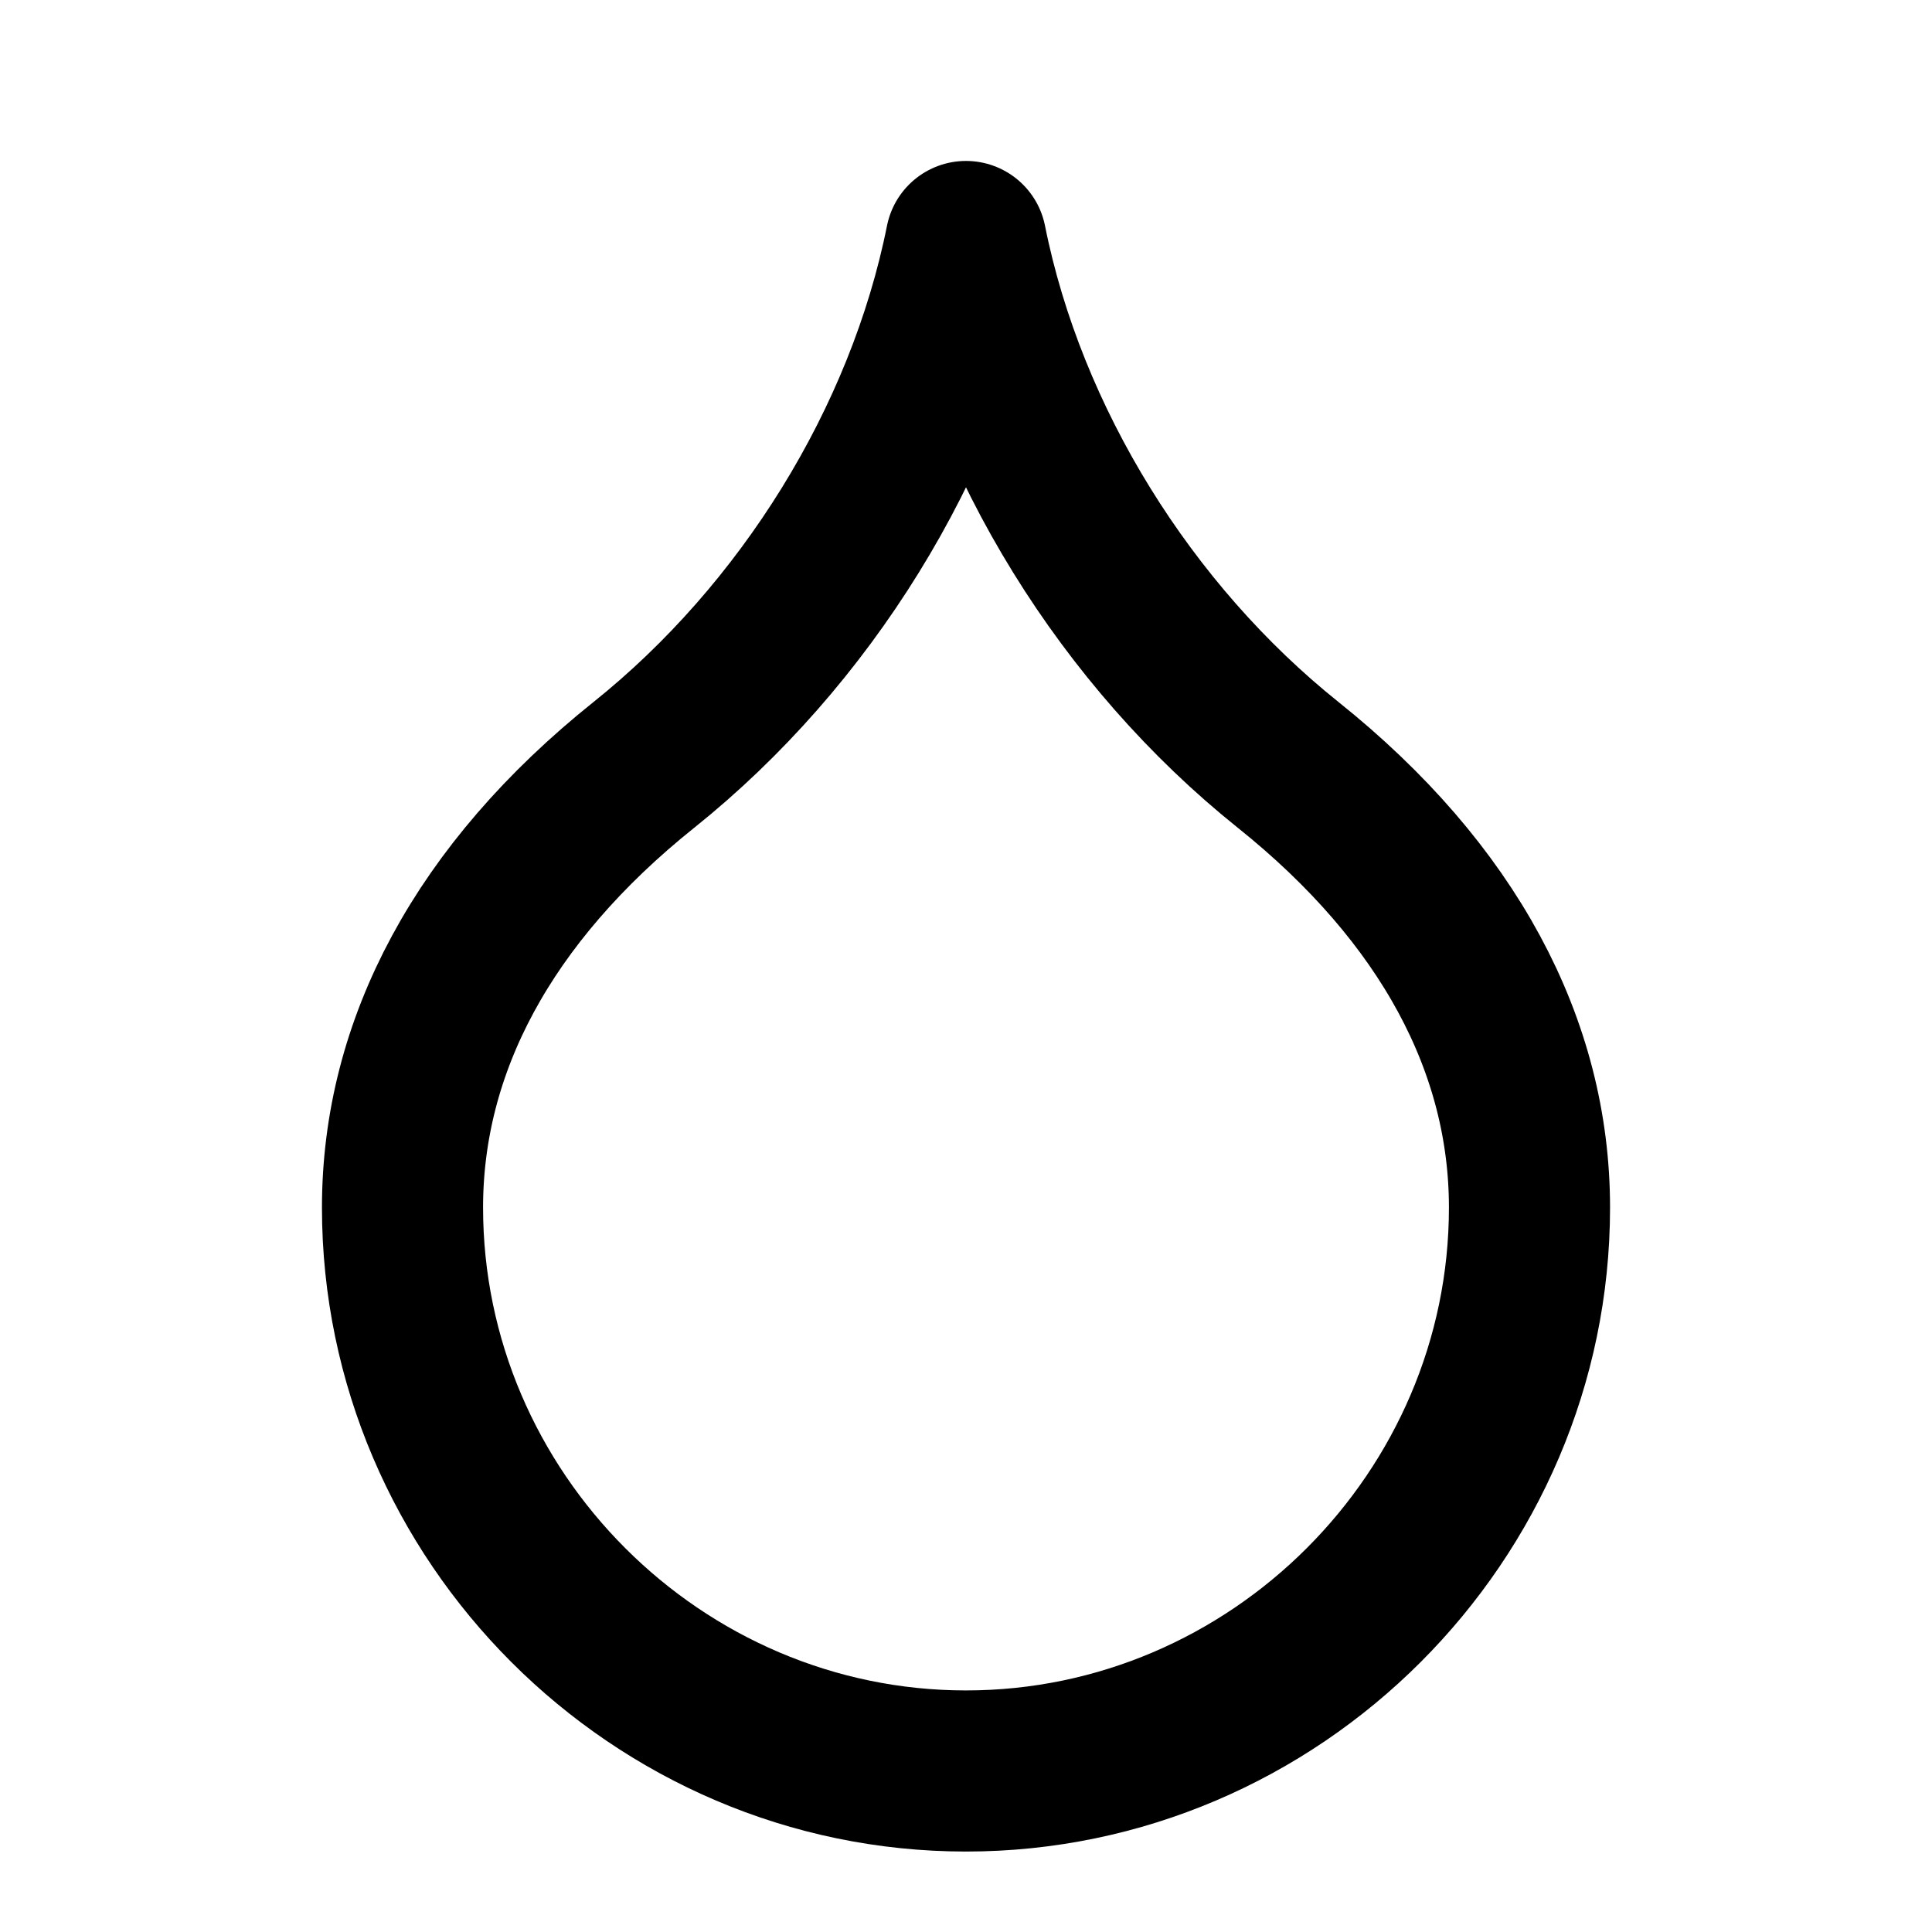
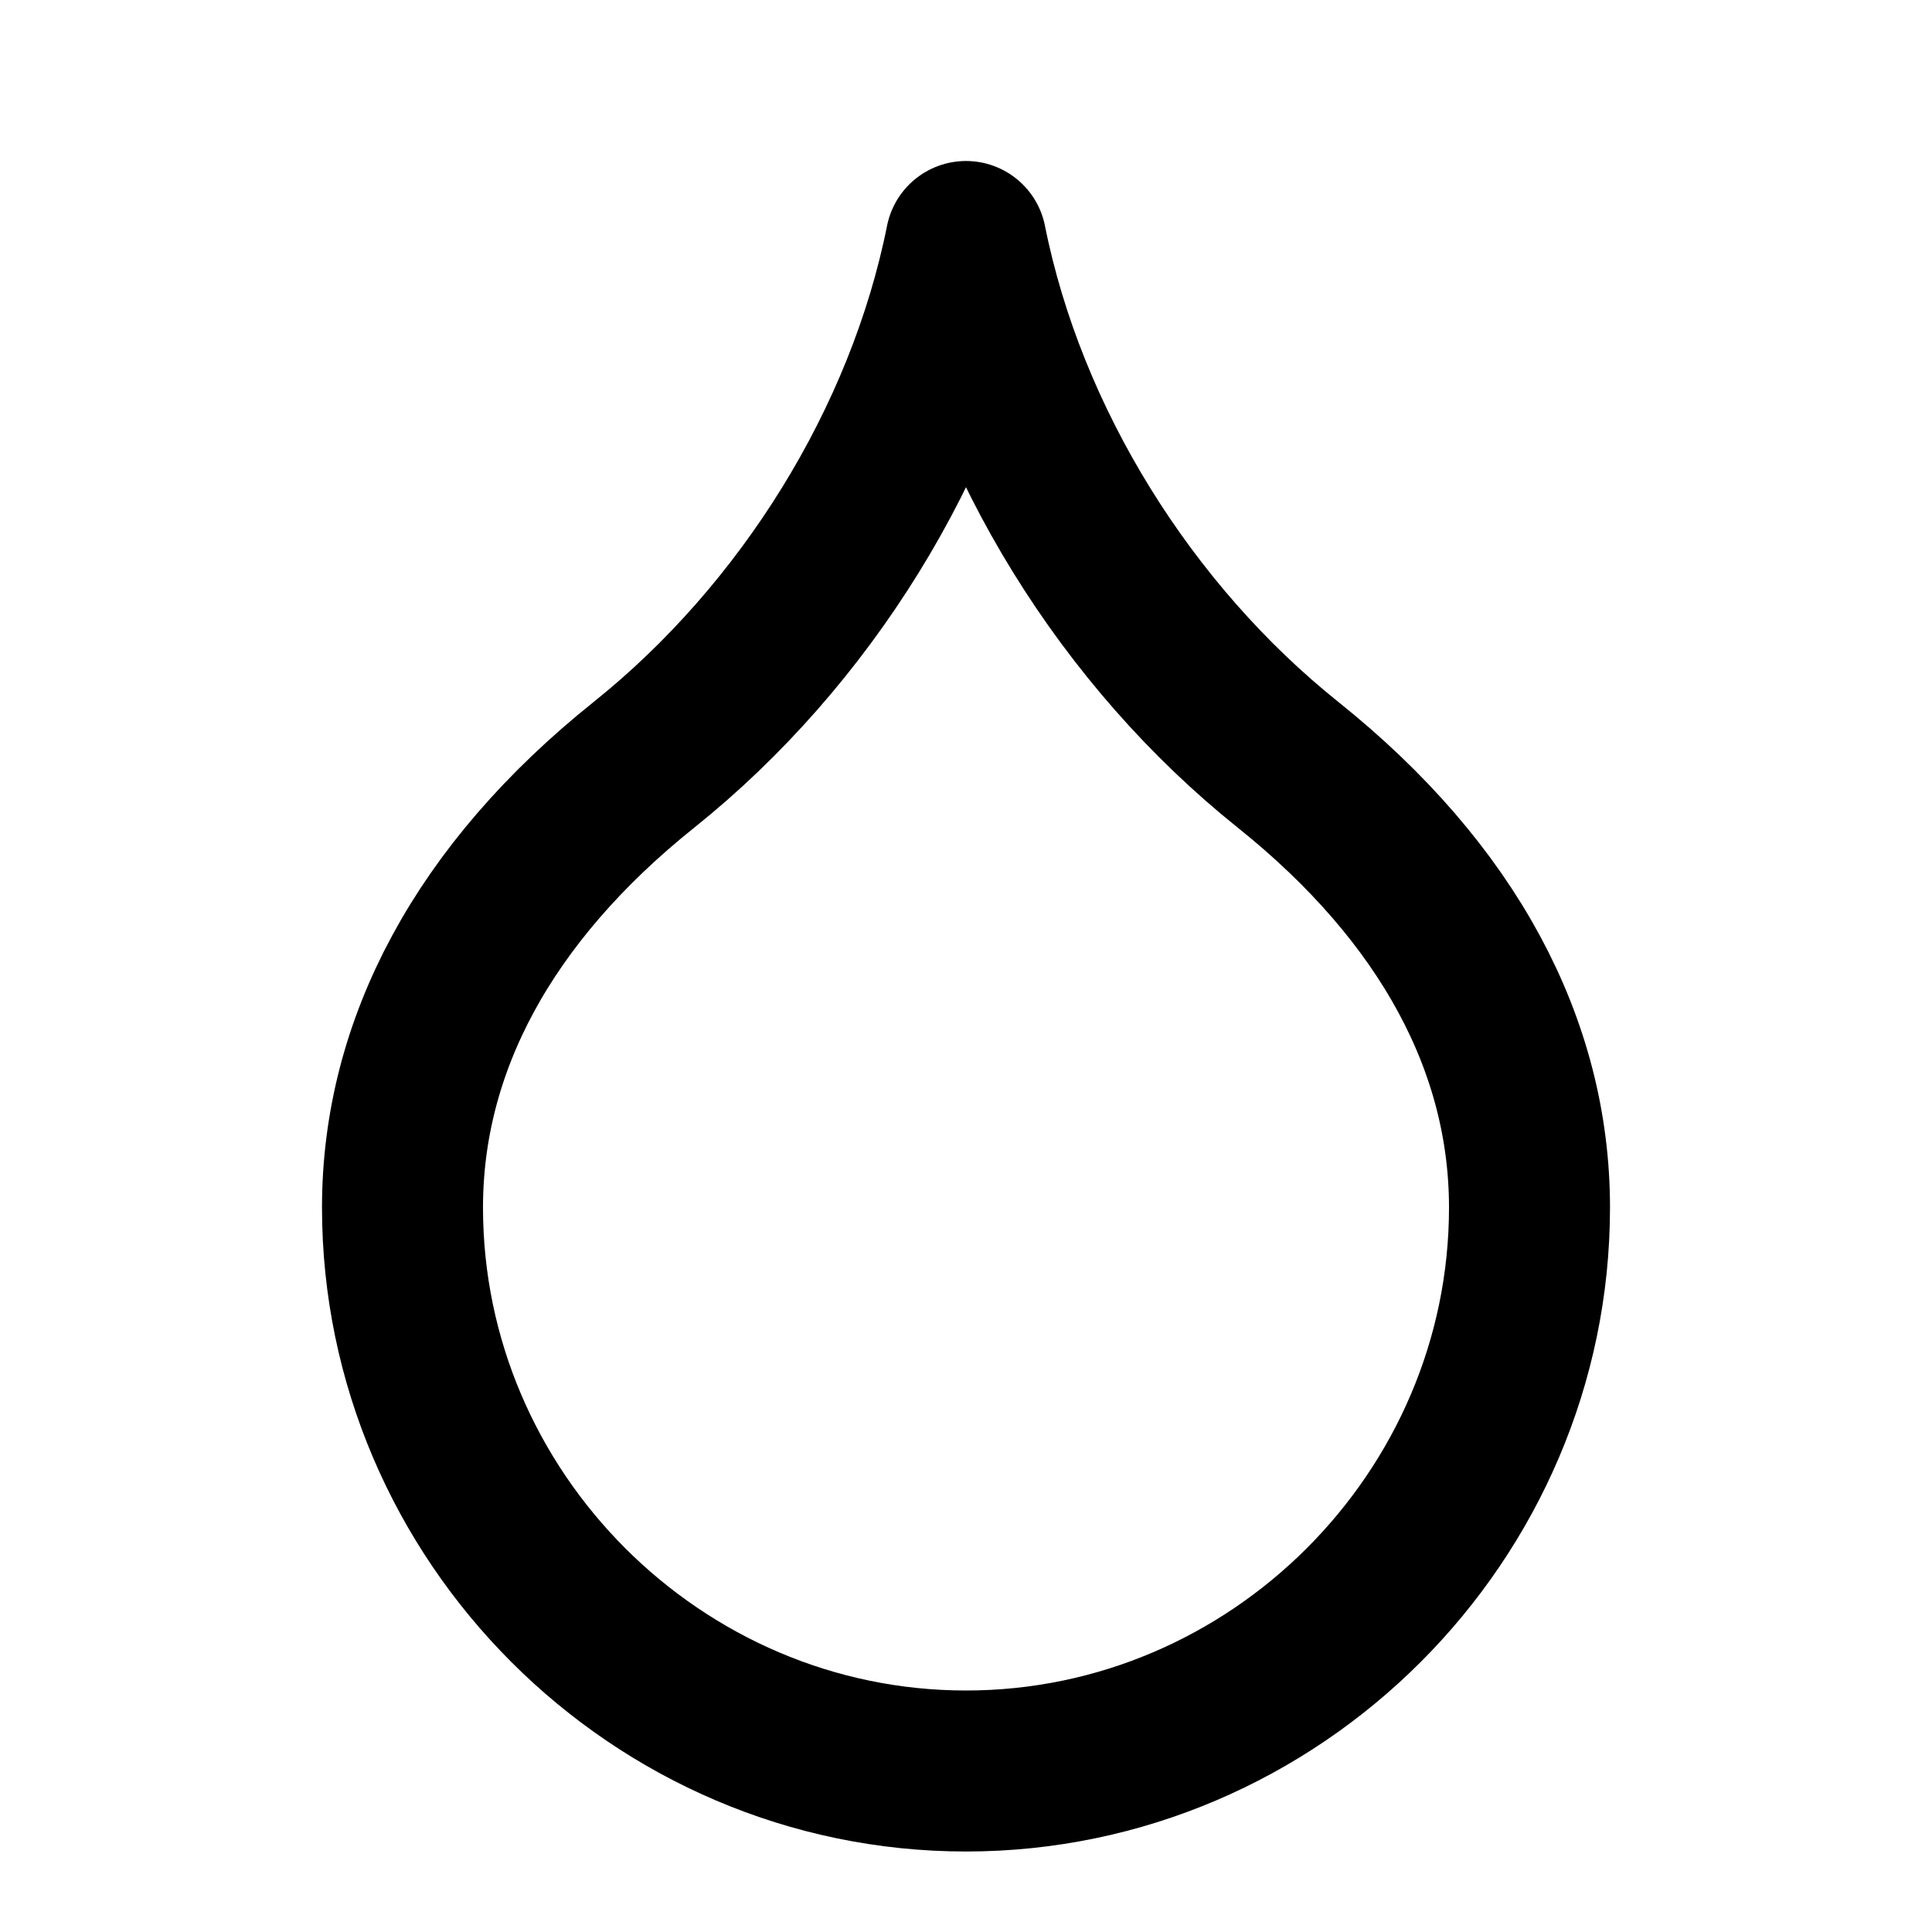
<svg xmlns="http://www.w3.org/2000/svg" width="100%" height="100%" viewBox="0 0 56 56" version="1.1" xml:space="preserve" style="fill-rule:evenodd;clip-rule:evenodd;stroke-linecap:round;stroke-linejoin:round;">
-   <g id="bleeding">
-     <path d="M28,51.333c8.96,0 16.333,-7.373 16.333,-16.333c0,-4.667 -2.333,-9.1 -7,-12.833c-4.666,-3.734 -8.166,-9.334 -9.333,-15.167c-1.167,5.833 -4.667,11.433 -9.333,15.167c-4.667,3.733 -7,8.166 -7,12.833c-0,8.96 7.373,16.333 16.333,16.333Z" style="fill:none;fill-rule:nonzero;stroke:#000;stroke-width:4.67px;" />
+   <g transform="matrix(1,0,0,1,-4,-4)">
+     <g id="bleeding" transform="matrix(1.97932,0,0,1.97932,-30.5255,-30.1191)">
+       <g transform="matrix(1.17886,0,0,1.17886,31.5894,31.3841)">
+         <g id="bleeding1">
+           <g transform="matrix(1,0,0,1,-12,-12)">
+             <path d="M12,22C15.84,22 19,18.84 19,15C19,13 18,11.1 16,9.5C14,7.9 12.5,5.5 12,3C11.5,5.5 10,7.9 8,9.5C6,11.1 5,13 5,15C5,18.84 8.16,22 12,22Z" style="fill:none;fill-rule:nonzero;stroke:black;stroke-width:2px;" />
+           </g>
+         </g>
+       </g>
+     </g>
  </g>
</svg>
